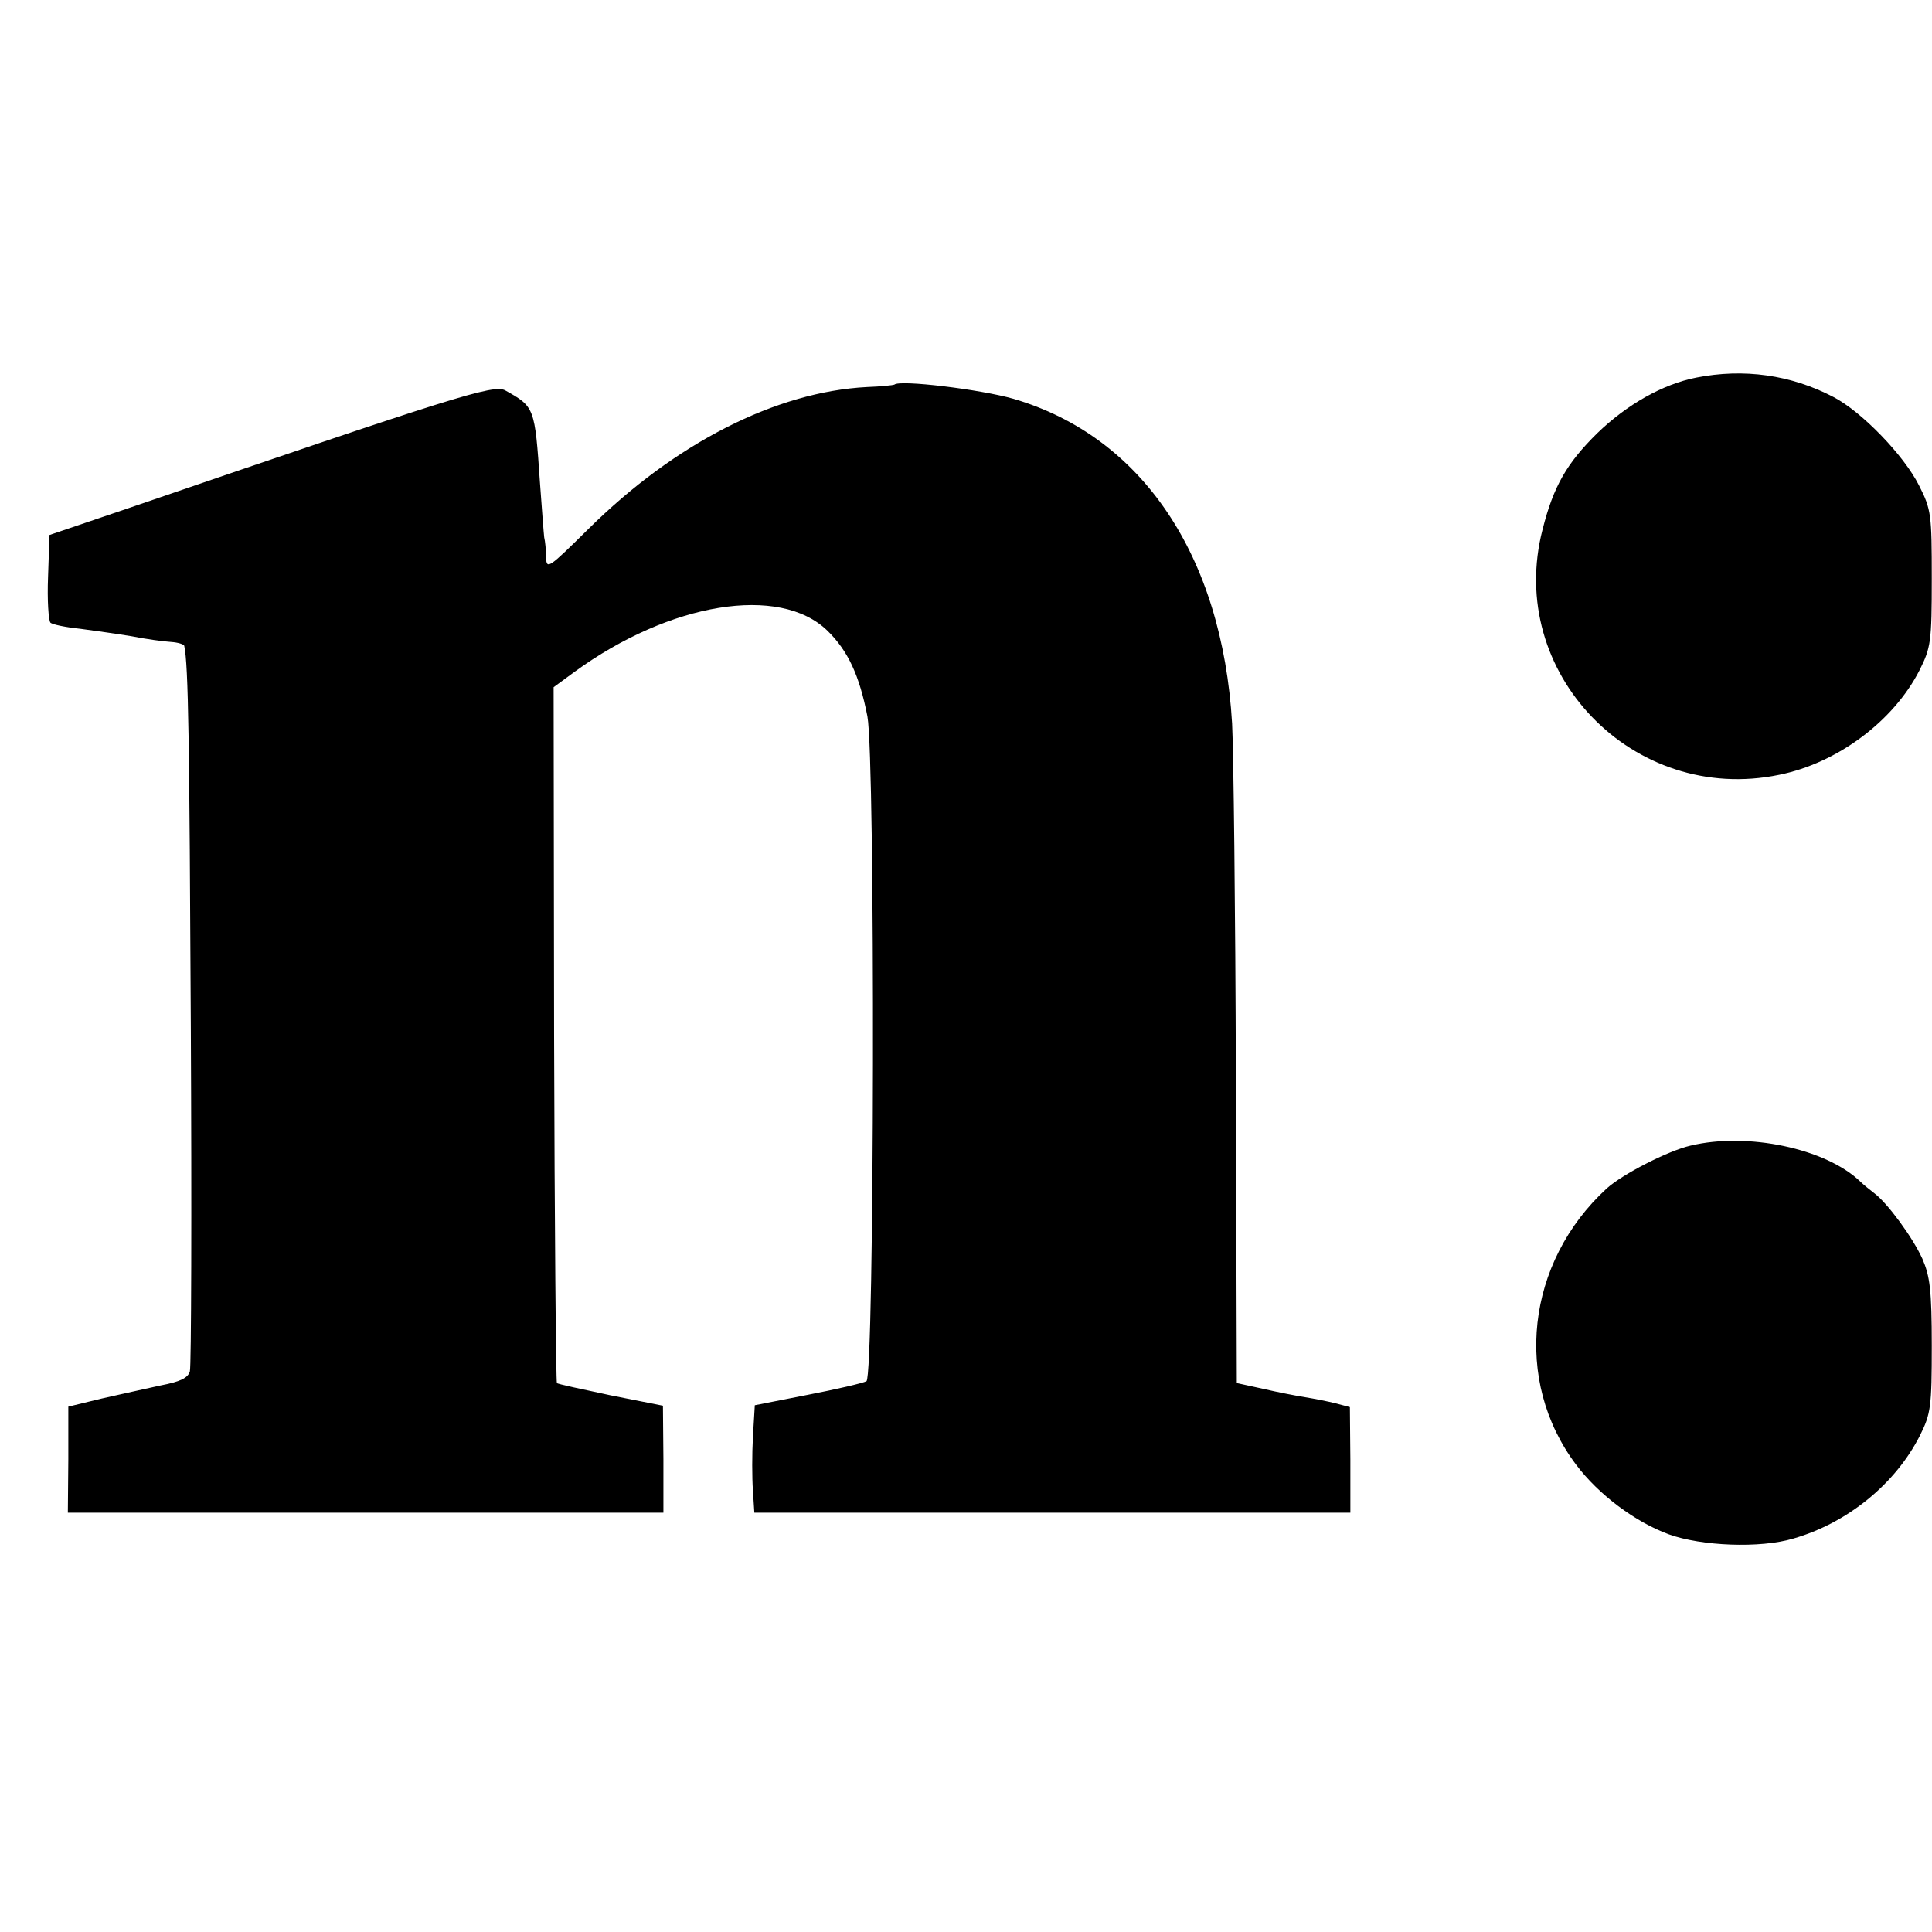
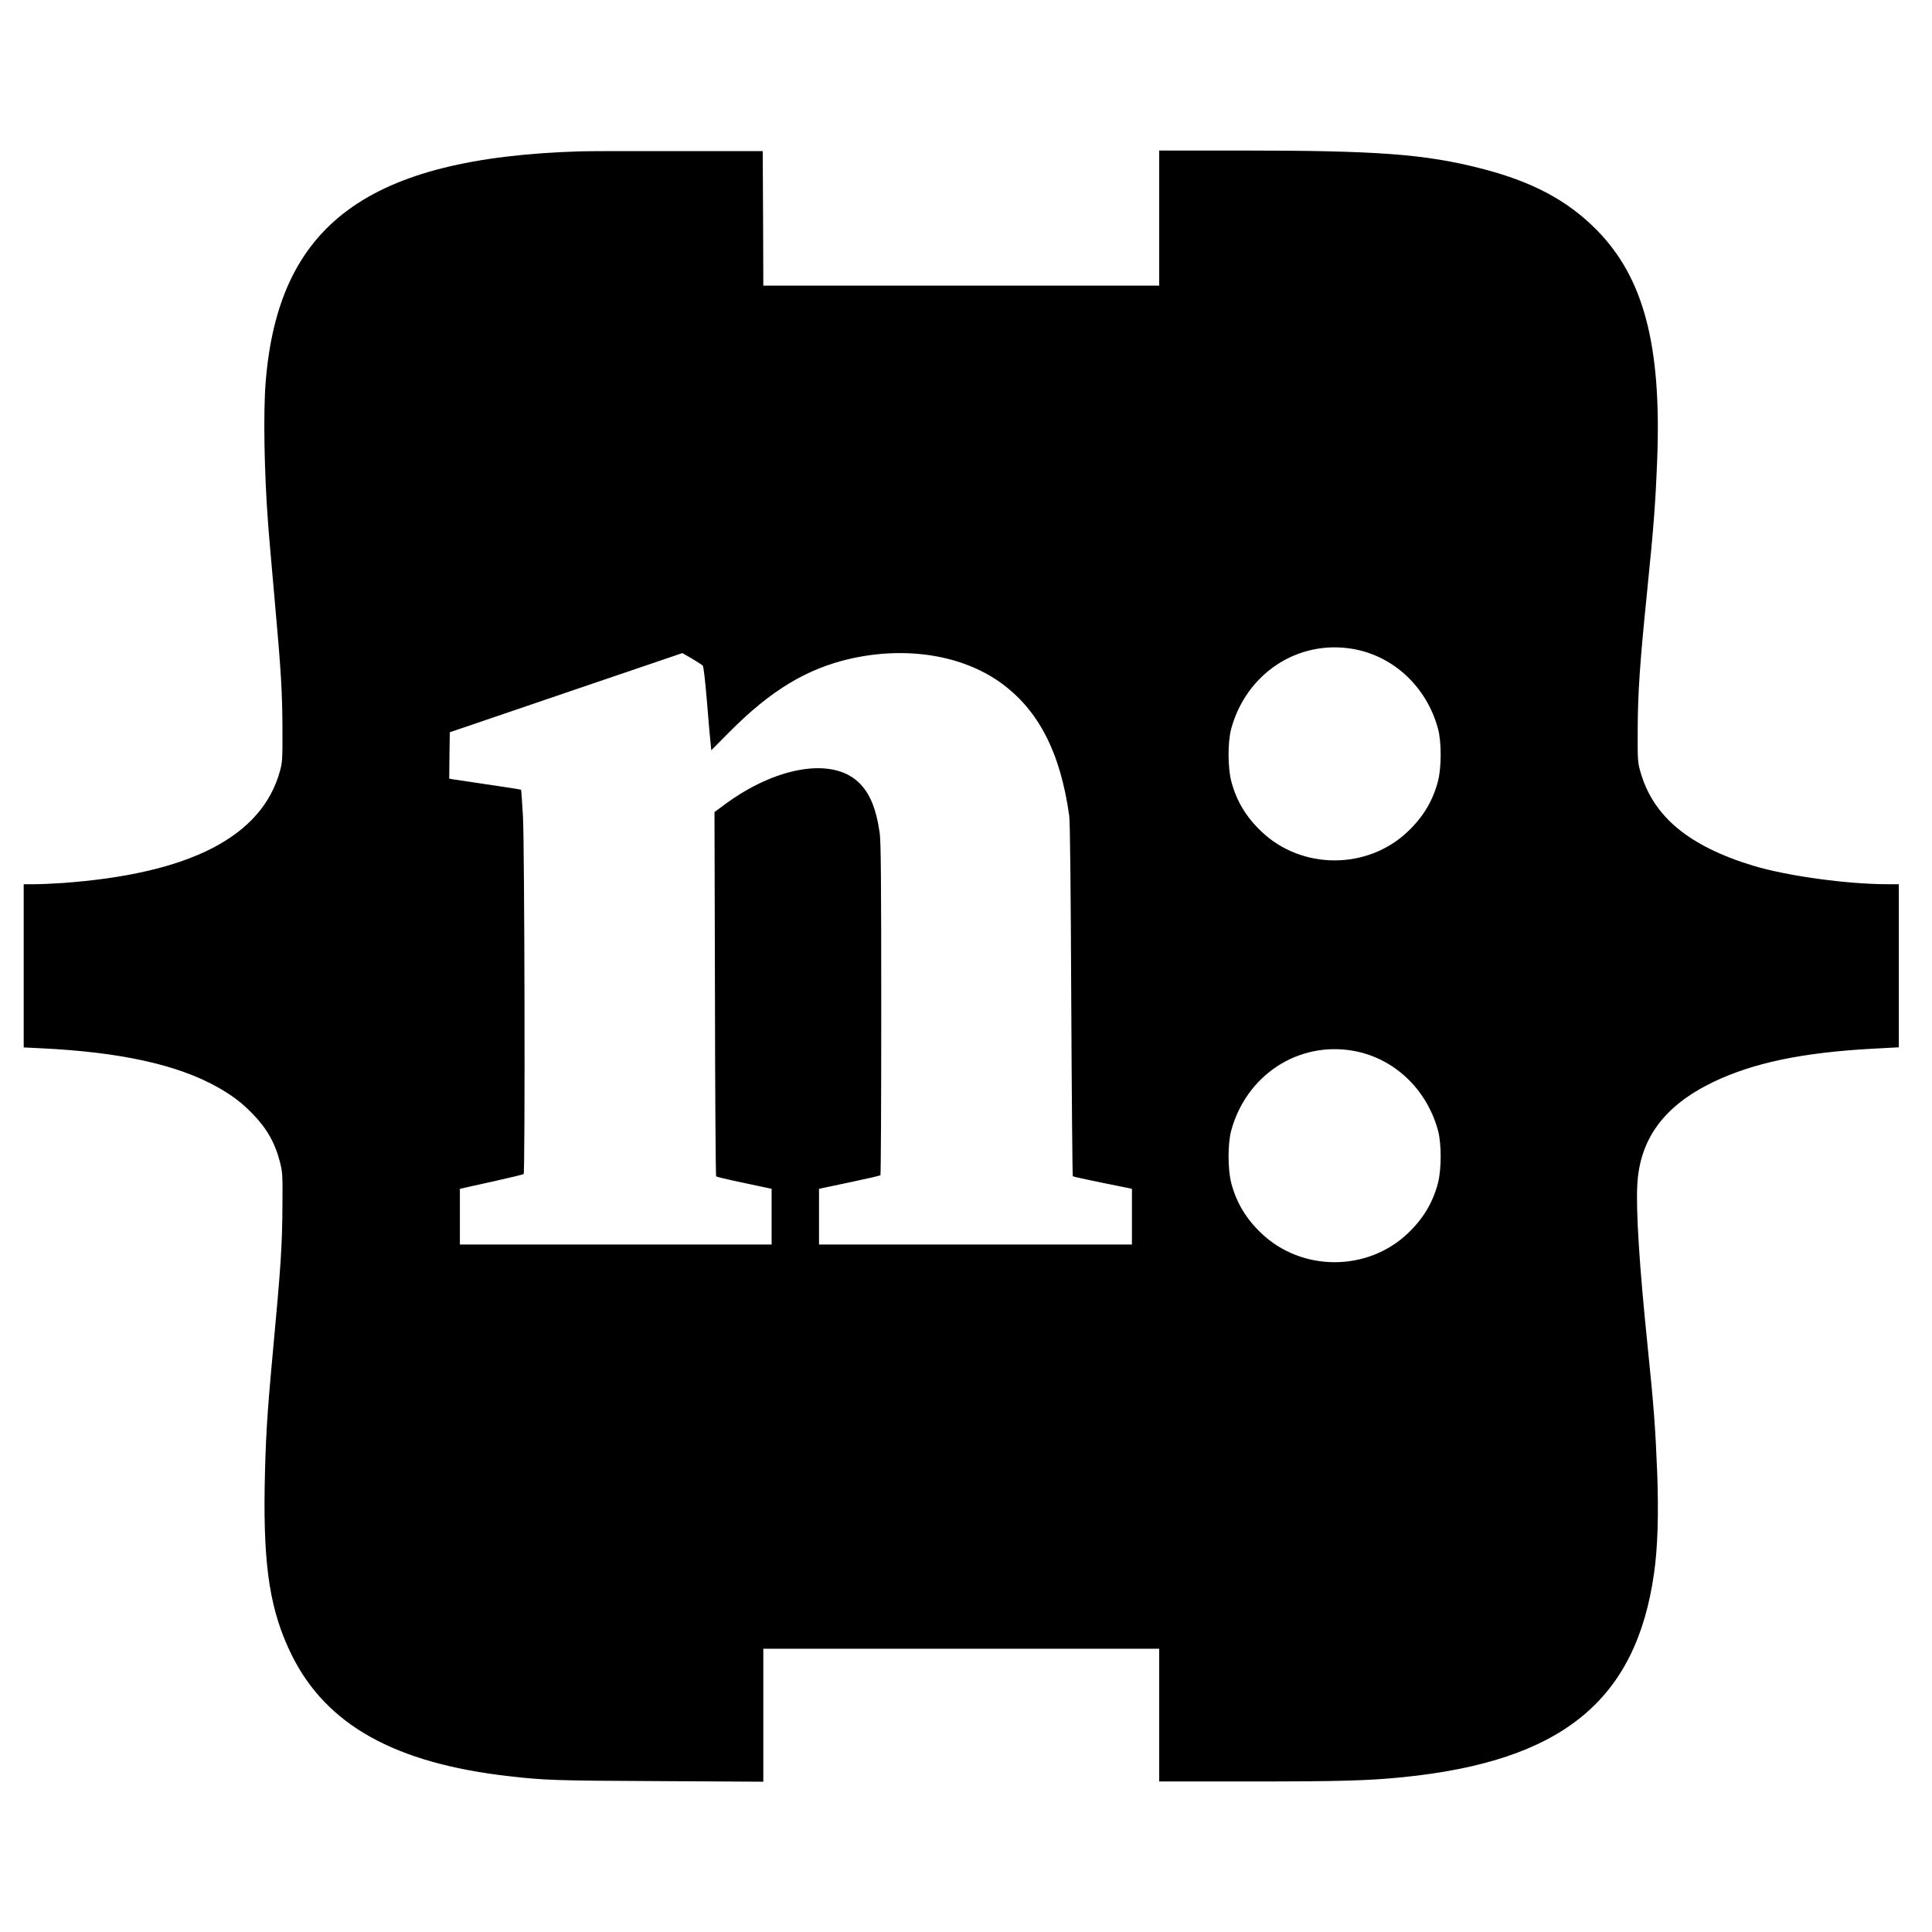
- <svg xmlns="http://www.w3.org/2000/svg" version="1.0" width="16pt" height="16pt" viewBox="0 0 16 16" preserveAspectRatio="xMidYMid meet">
-   <g transform="translate(0,16) scale(0.003902,-0.003902)" fill="#000000" stroke="none">
-     <path d="M3600 3299 c-71 -14 -147 -57 -210 -118 -65 -64 -93 -113 -116 -204 -79 -304 192 -585 502 -521 124 25 243 114 298 222 24 48 26 60 26 195 0 135 -1 146 -27 197 -32 64 -122 157 -182 188 -90 47 -190 61 -291 41z" />
-     <path d="M1898 3284 c-2 -1 -28 -4 -58 -5 -193 -10 -407 -119 -591 -301 -84 -83 -89 -87 -90 -61 0 16 -2 35 -4 43 -1 8 -5 61 -9 116 -11 160 -11 161 -74 196 -25 13 -107 -13 -802 -251 l-165 -56 -3 -89 c-2 -49 1 -92 5 -97 4 -4 33 -10 63 -13 30 -4 80 -11 110 -16 30 -6 67 -11 83 -12 15 -1 27 -5 28 -8 9 -41 11 -206 14 -808 2 -392 1 -722 -2 -732 -4 -14 -20 -22 -62 -30 -31 -7 -87 -19 -126 -28 l-70 -17 0 -112 -1 -113 632 0 632 0 0 114 -1 113 -111 22 c-61 13 -113 24 -114 26 -2 2 -5 335 -6 740 l-1 737 45 33 c202 147 435 185 536 87 44 -43 68 -95 85 -182 17 -92 15 -1400 -2 -1411 -7 -4 -63 -17 -125 -29 l-112 -22 -4 -67 c-2 -36 -2 -87 0 -114 l3 -47 633 0 632 0 0 112 -1 112 -30 8 c-16 4 -46 10 -65 13 -19 3 -60 11 -90 18 l-55 12 -2 650 c-1 358 -5 695 -8 750 -21 356 -191 609 -464 689 -70 20 -242 41 -253 30z" />
-     <path d="M3588 1669 c-48 -11 -145 -61 -178 -91 -171 -157 -199 -408 -65 -586 48 -64 126 -122 197 -148 69 -25 194 -30 264 -9 115 33 217 116 269 219 23 46 25 61 25 190 0 119 -4 148 -20 185 -21 46 -74 118 -102 139 -9 7 -23 18 -30 25 -73 70 -239 105 -360 76z" />
+ <svg xmlns="http://www.w3.org/2000/svg" version="1.0" width="1630pt" height="1630pt" viewBox="0 0 1630 1630" preserveAspectRatio="xMidYMid meet">
+   <g transform="translate(0,1630) scale(0.1,-0.1)" fill="#000000" stroke="none">
+     <path d="M4890 15023 c-1786 -56 -2544 -615 -2649 -1952 -20 -252 -12 -751 20 -1176 5 -77 30 -360 54 -630 57 -633 67 -803 68 -1125 1 -243 -1 -272 -21 -345 -152 -554 -761 -868 -1837 -945 -77 -5 -182 -10 -232 -10 l-93 0 0 -689 0 -688 143 -7 c671 -32 1154 -138 1492 -328 123 -69 206 -132 296 -225 121 -124 190 -246 232 -411 20 -80 22 -108 20 -352 -2 -351 -12 -507 -83 -1270 -48 -517 -60 -731 -67 -1115 -11 -687 48 -1054 229 -1420 292 -588 868 -910 1828 -1020 307 -35 390 -38 1263 -42 l887 -5 0 561 0 561 1670 0 1670 0 0 -560 0 -560 768 0 c763 0 1000 7 1287 36 1341 135 1968 645 2120 1721 31 218 39 490 27 836 -15 382 -29 572 -82 1087 -69 671 -99 1143 -86 1360 22 385 229 663 640 861 338 162 753 249 1342 281 l224 12 0 688 0 688 -96 0 c-339 0 -849 70 -1132 156 -547 166 -848 418 -954 799 -21 74 -22 100 -21 345 1 314 18 563 78 1155 59 581 72 758 87 1142 35 956 -116 1523 -512 1924 -247 250 -547 409 -980 519 -470 120 -873 150 -2017 150 l-693 0 0 -570 0 -570 -1670 0 -1670 0 -2 568 -3 567 -730 0 c-401 1 -768 0 -815 -2z m6525 -4198 c343 -60 621 -320 717 -672 31 -112 30 -334 -1 -448 -44 -165 -126 -300 -254 -421 -340 -324 -894 -324 -1234 0 -128 121 -210 256 -254 421 -31 114 -32 336 -1 448 128 467 564 752 1027 672z m-5578 -81 c43 -26 84 -52 91 -58 8 -8 20 -113 37 -311 13 -165 27 -324 31 -353 l5 -52 152 153 c348 352 657 538 1028 621 467 104 933 29 1256 -200 322 -229 509 -589 584 -1127 7 -44 13 -636 17 -1554 4 -815 10 -1484 13 -1487 3 -3 107 -26 230 -51 123 -25 234 -47 247 -50 l22 -5 0 -235 0 -235 -1320 0 -1320 0 0 235 0 235 23 5 c12 3 127 27 255 54 129 27 237 52 240 56 4 4 7 635 7 1403 0 1080 -3 1417 -13 1484 -31 213 -86 343 -183 432 -224 208 -696 127 -1128 -194 l-83 -61 4 -1534 c1 -843 6 -1536 10 -1540 4 -4 100 -27 215 -51 114 -24 218 -46 231 -49 l22 -5 0 -235 0 -235 -1315 0 -1315 0 0 235 0 235 23 5 c12 3 131 30 265 59 134 30 247 57 250 61 13 13 8 2785 -6 3019 -7 121 -14 221 -16 223 -2 2 -125 22 -272 43 -148 22 -284 42 -302 45 l-32 6 2 196 3 195 980 334 c539 183 981 333 982 334 1 0 37 -21 80 -46z m5578 -3309 c343 -60 621 -320 717 -672 31 -112 30 -334 -1 -448 -44 -165 -126 -300 -254 -421 -340 -324 -894 -324 -1234 0 -128 121 -210 256 -254 421 -31 114 -32 336 -1 448 128 467 564 752 1027 672z" />
  </g>
</svg>
